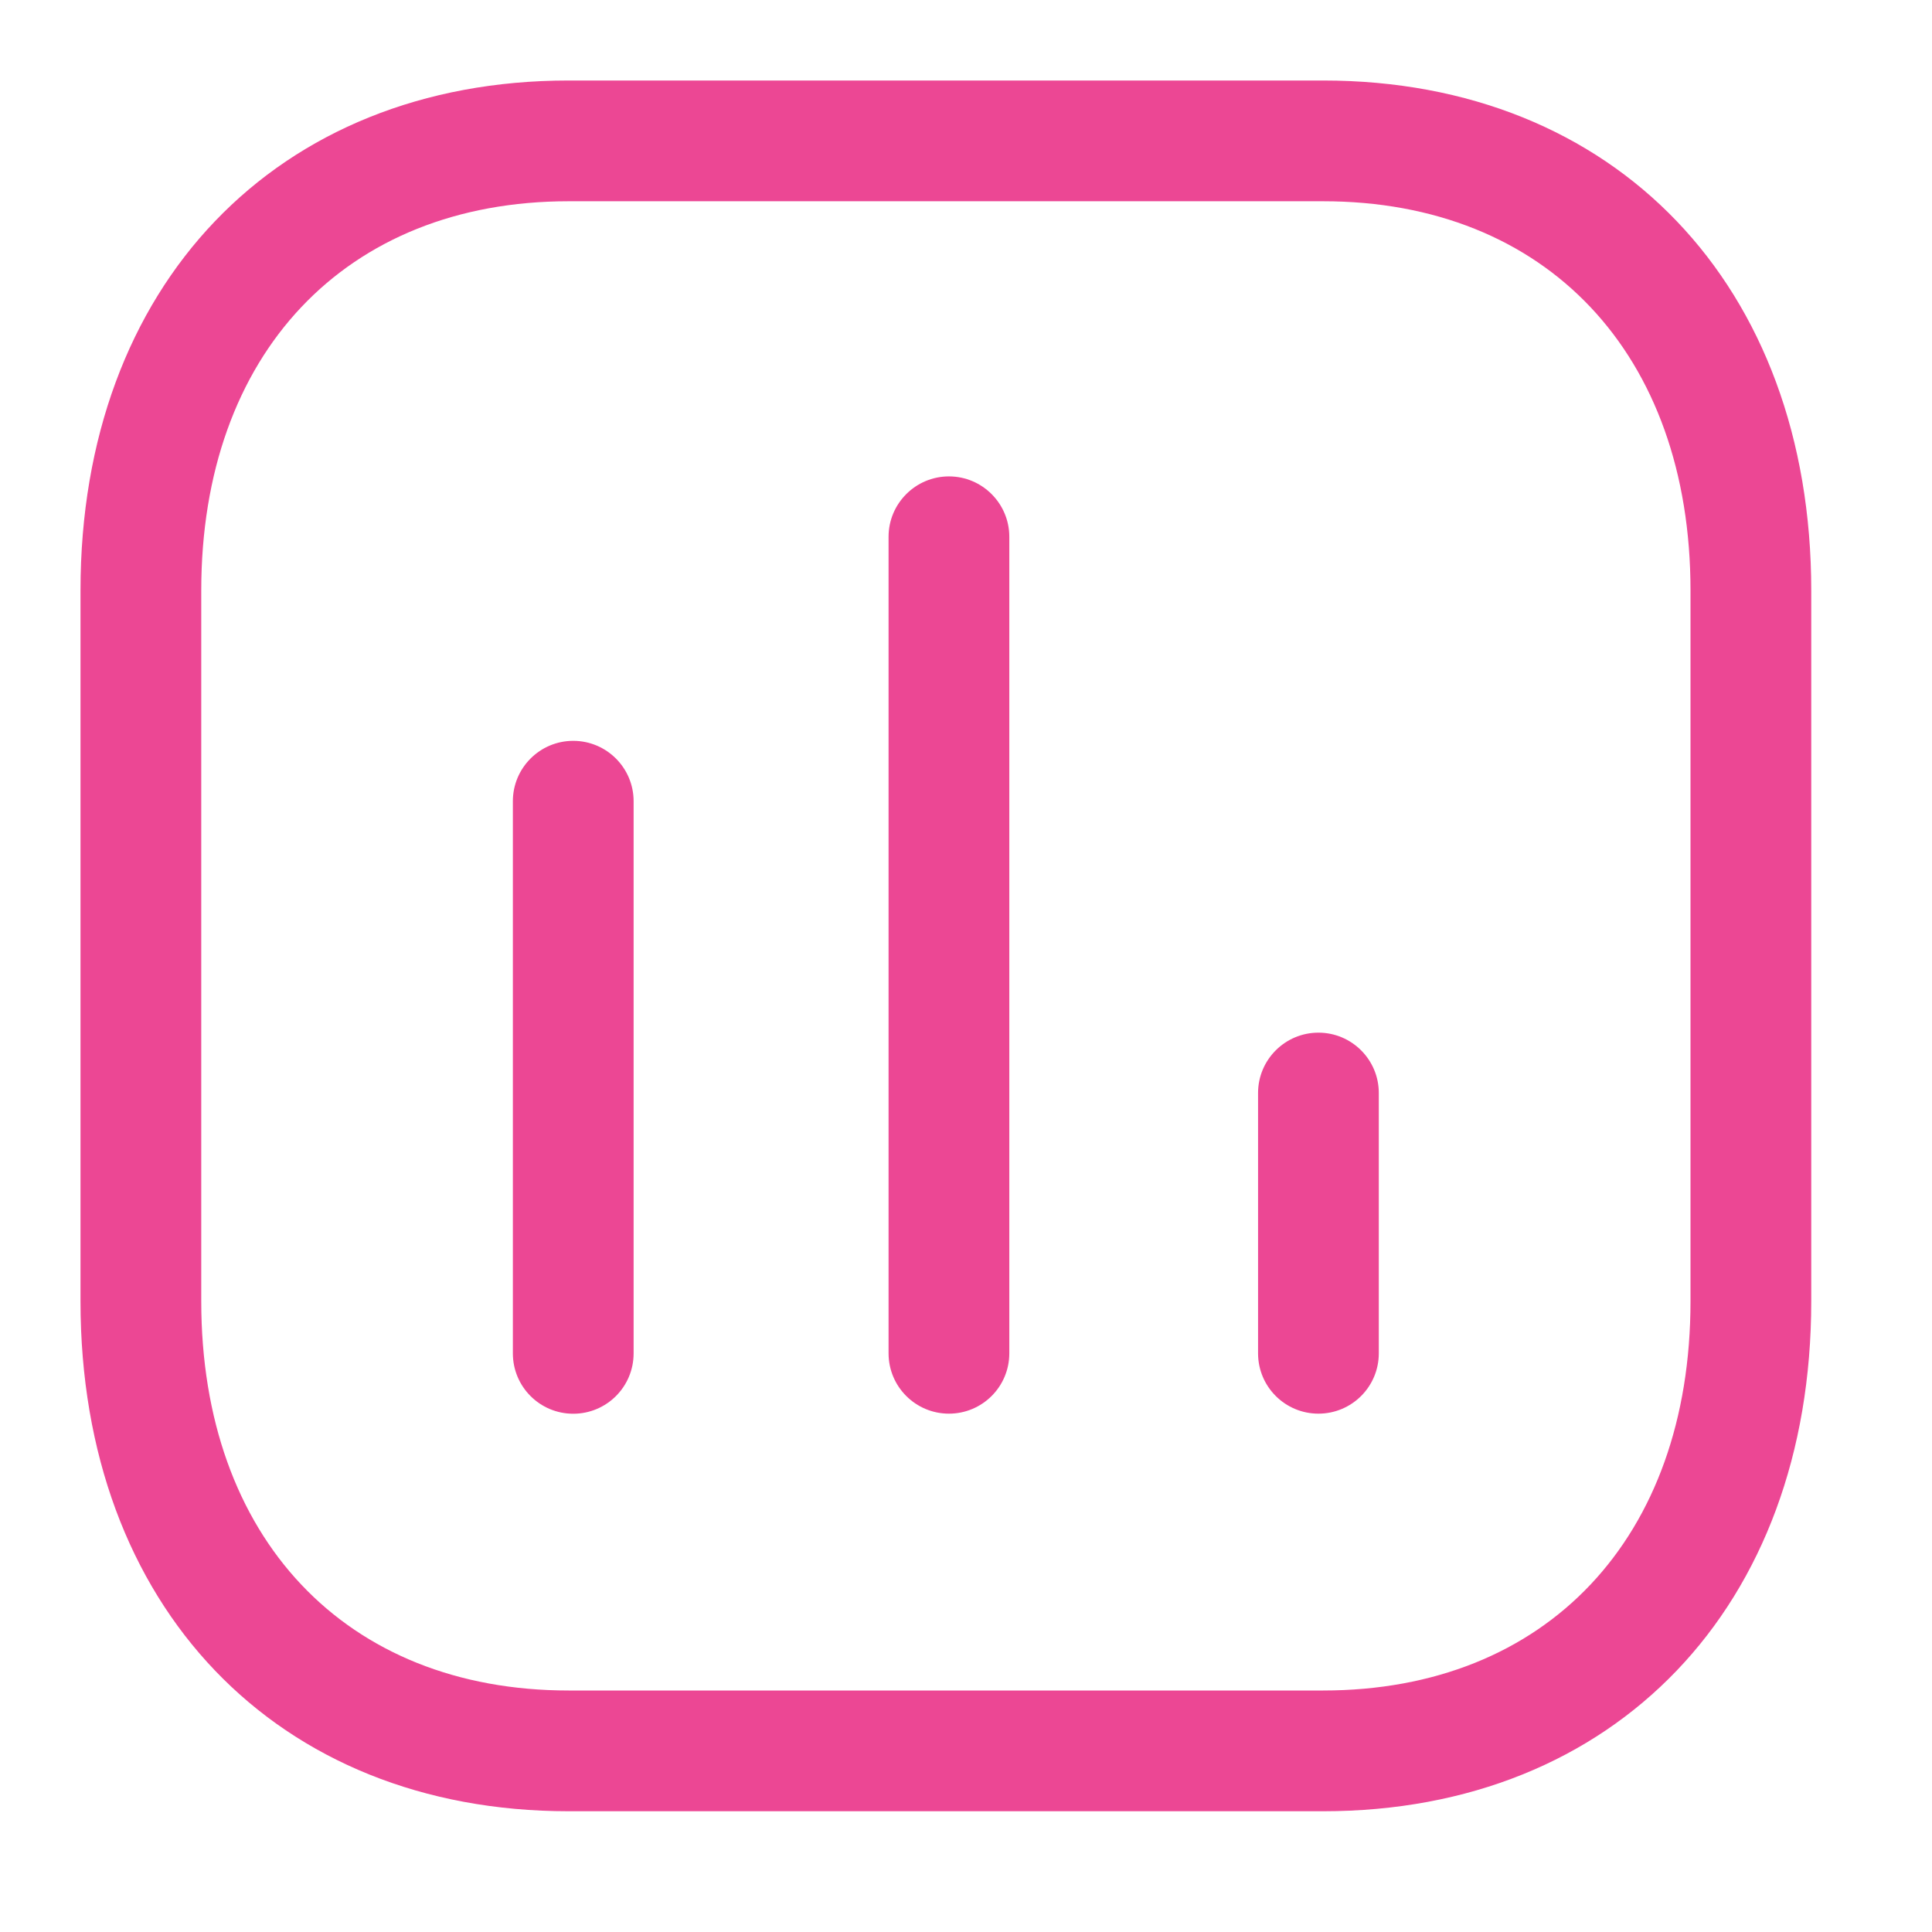
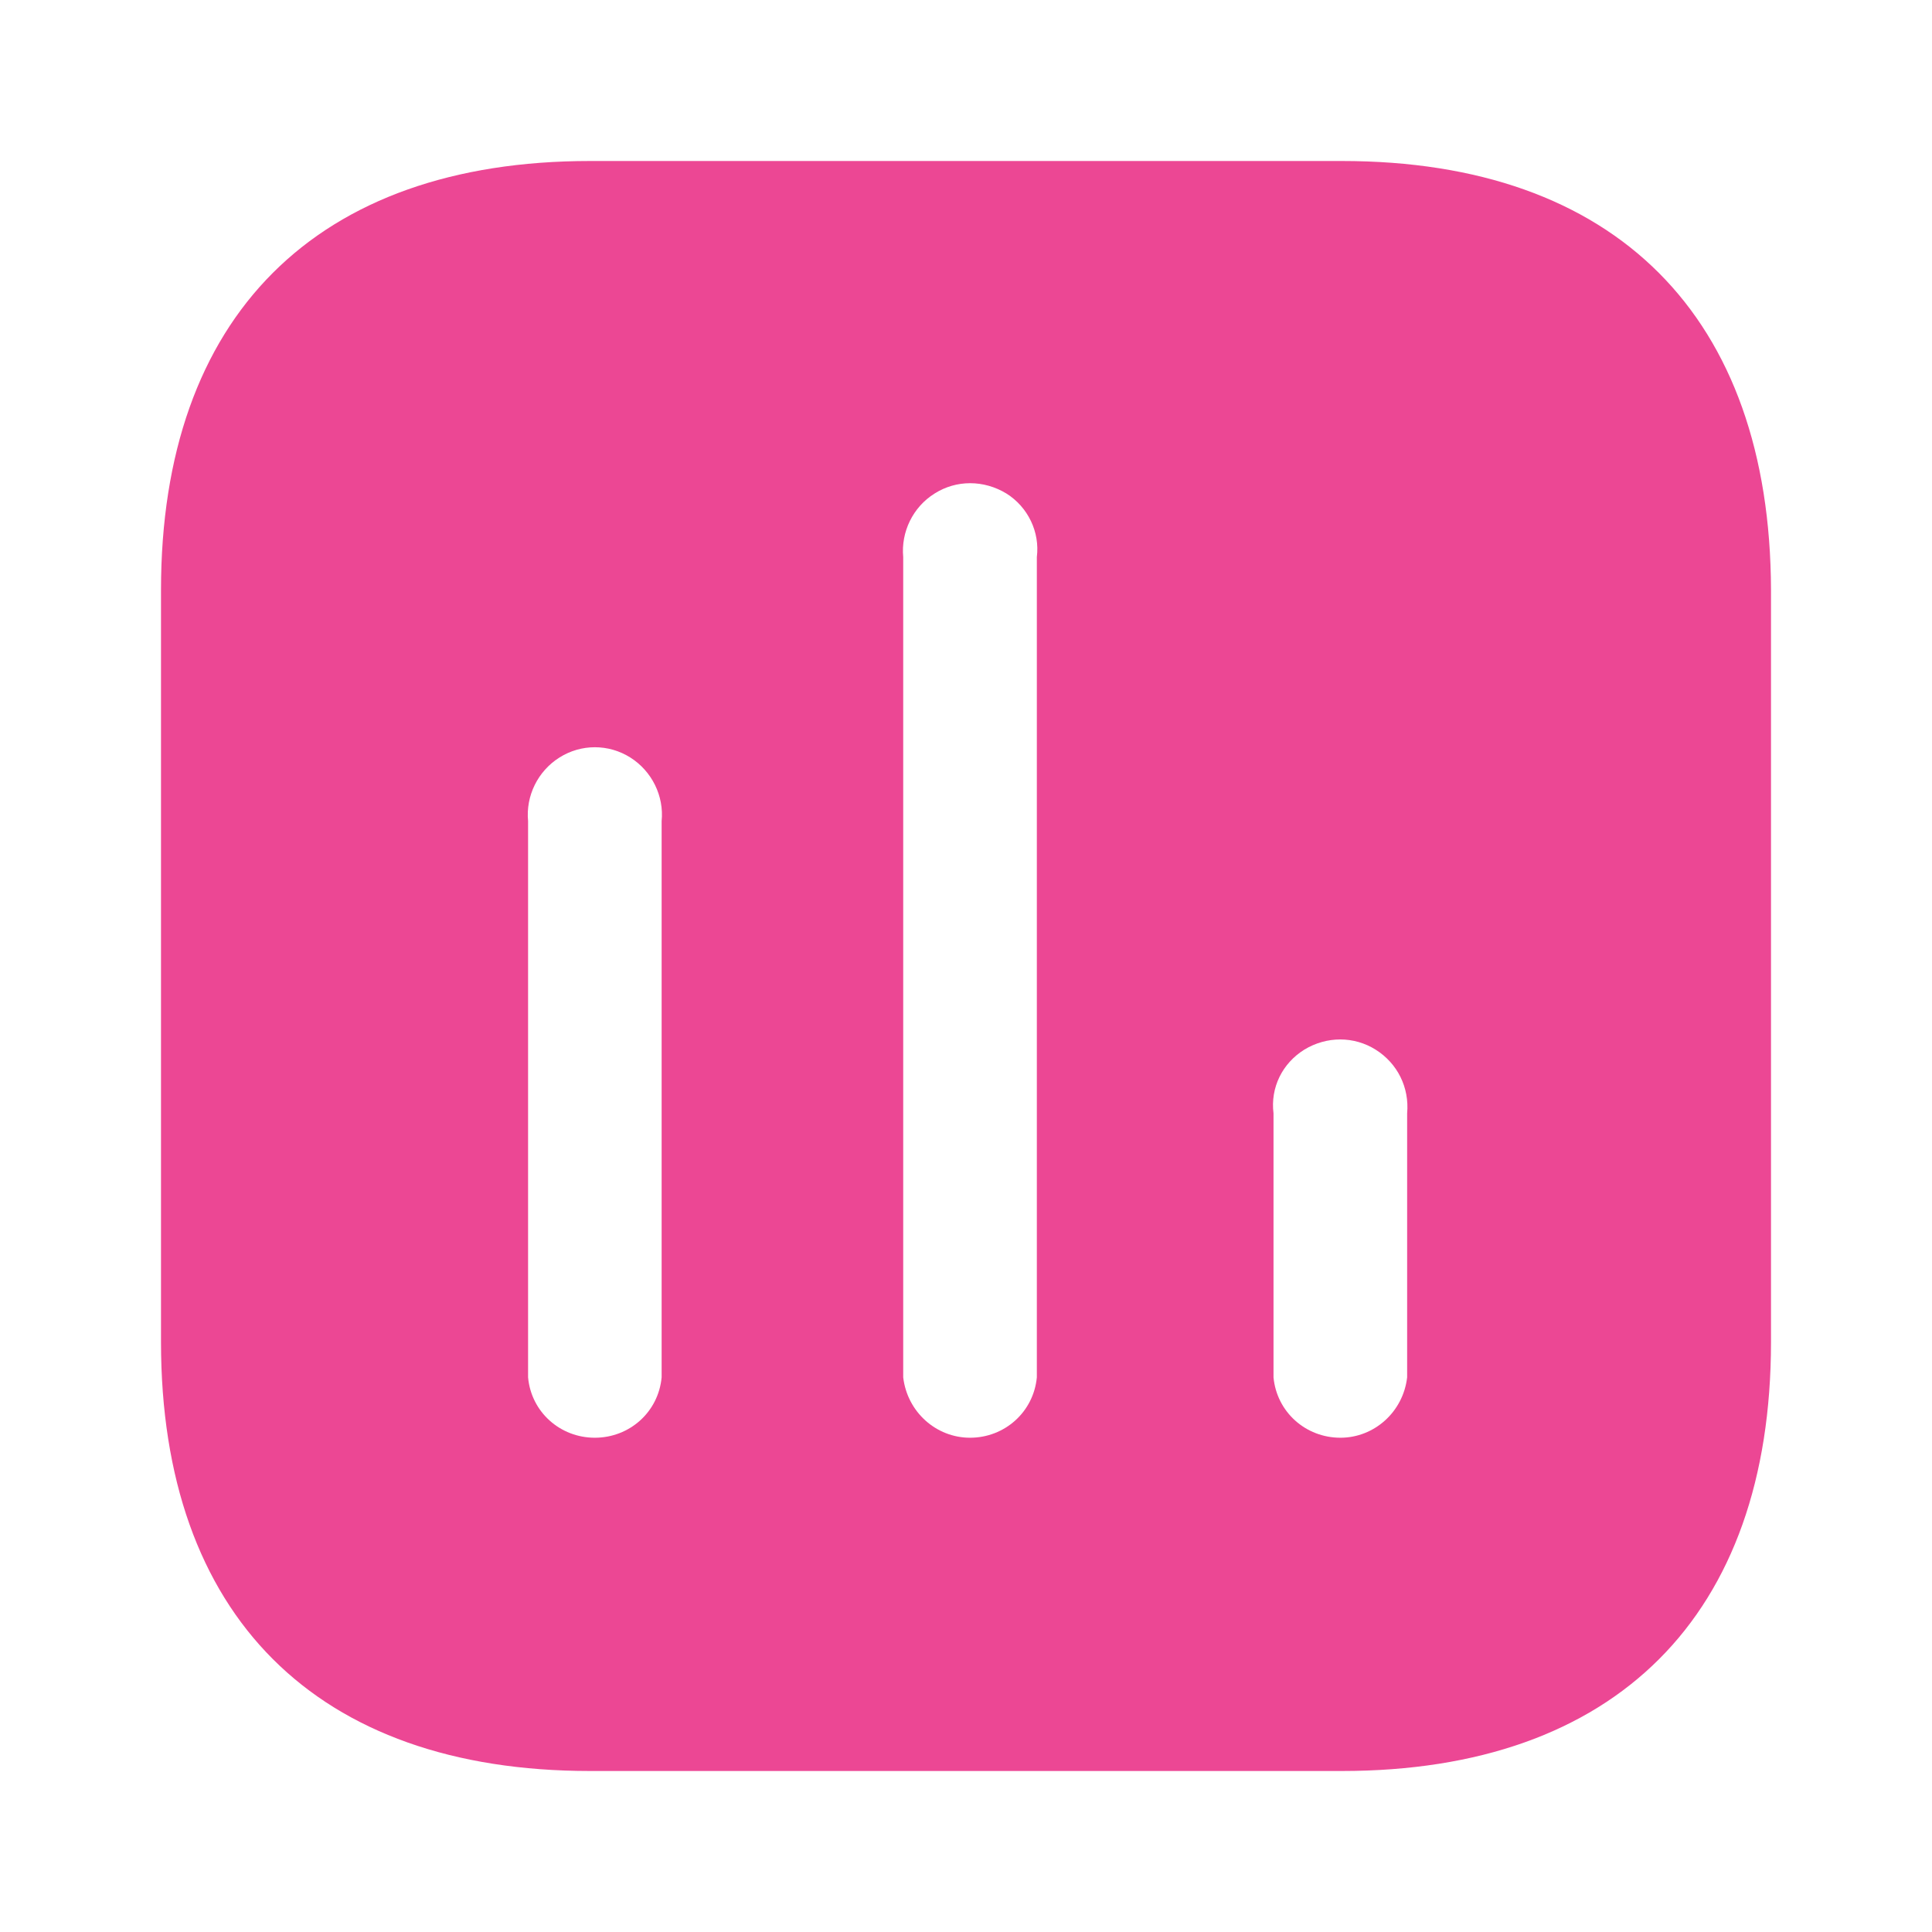
<svg xmlns="http://www.w3.org/2000/svg" width="24" height="24" viewBox="0 0 24 24" fill="none">
-   <path fill-rule="evenodd" clip-rule="evenodd" d="M16.436 1C20.063 1 22.5 3.546 22.5 7.335V16.165C22.5 19.954 20.063 22.5 16.436 22.5H7.064C3.437 22.5 1 19.954 1 16.165V7.335C1 3.546 3.437 1 7.064 1H16.436ZM16.436 2.5H7.064C4.292 2.5 2.5 4.397 2.5 7.335V16.165C2.5 19.103 4.292 21 7.064 21H16.436C19.209 21 21 19.103 21 16.165V7.335C21 4.397 19.209 2.5 16.436 2.5ZM7.121 9.203C7.535 9.203 7.871 9.539 7.871 9.953V16.812C7.871 17.227 7.535 17.562 7.121 17.562C6.707 17.562 6.371 17.227 6.371 16.812V9.953C6.371 9.539 6.707 9.203 7.121 9.203ZM11.788 5.918C12.202 5.918 12.538 6.255 12.538 6.668V16.811C12.538 17.226 12.202 17.561 11.788 17.561C11.374 17.561 11.038 17.226 11.038 16.811V6.668C11.038 6.255 11.374 5.918 11.788 5.918ZM16.378 12.828C16.792 12.828 17.128 13.164 17.128 13.578V16.811C17.128 17.226 16.792 17.561 16.378 17.561C15.964 17.561 15.628 17.226 15.628 16.811V13.578C15.628 13.164 15.964 12.828 16.378 12.828Z" fill="#EC4794" />
+   <path d="M16.669 2C20.07 2 21.991 3.929 22 7.33V16.671C22 20.07 20.07 22 16.669 22H7.33C3.929 22 2 20.07 2 16.671V7.33C2 3.929 3.929 2 7.33 2H16.669ZM12.501 6.13C12.22 5.96 11.88 5.96 11.611 6.13C11.339 6.299 11.191 6.61 11.22 6.92V17.11C11.271 17.541 11.63 17.86 12.05 17.86C12.48 17.86 12.839 17.541 12.88 17.11V6.92C12.919 6.61 12.771 6.299 12.501 6.13ZM7.83 9.41C7.56 9.24 7.219 9.24 6.95 9.41C6.679 9.58 6.53 9.889 6.56 10.2V17.11C6.599 17.541 6.959 17.86 7.389 17.86C7.82 17.86 8.179 17.541 8.219 17.11V10.2C8.25 9.889 8.099 9.58 7.83 9.41ZM17.09 13.04C16.82 12.87 16.48 12.87 16.201 13.04C15.93 13.21 15.78 13.509 15.82 13.831V17.11C15.861 17.541 16.22 17.86 16.651 17.86C17.07 17.86 17.43 17.541 17.48 17.11V13.831C17.509 13.509 17.36 13.21 17.09 13.04Z" fill="#EC4794" />
</svg>
